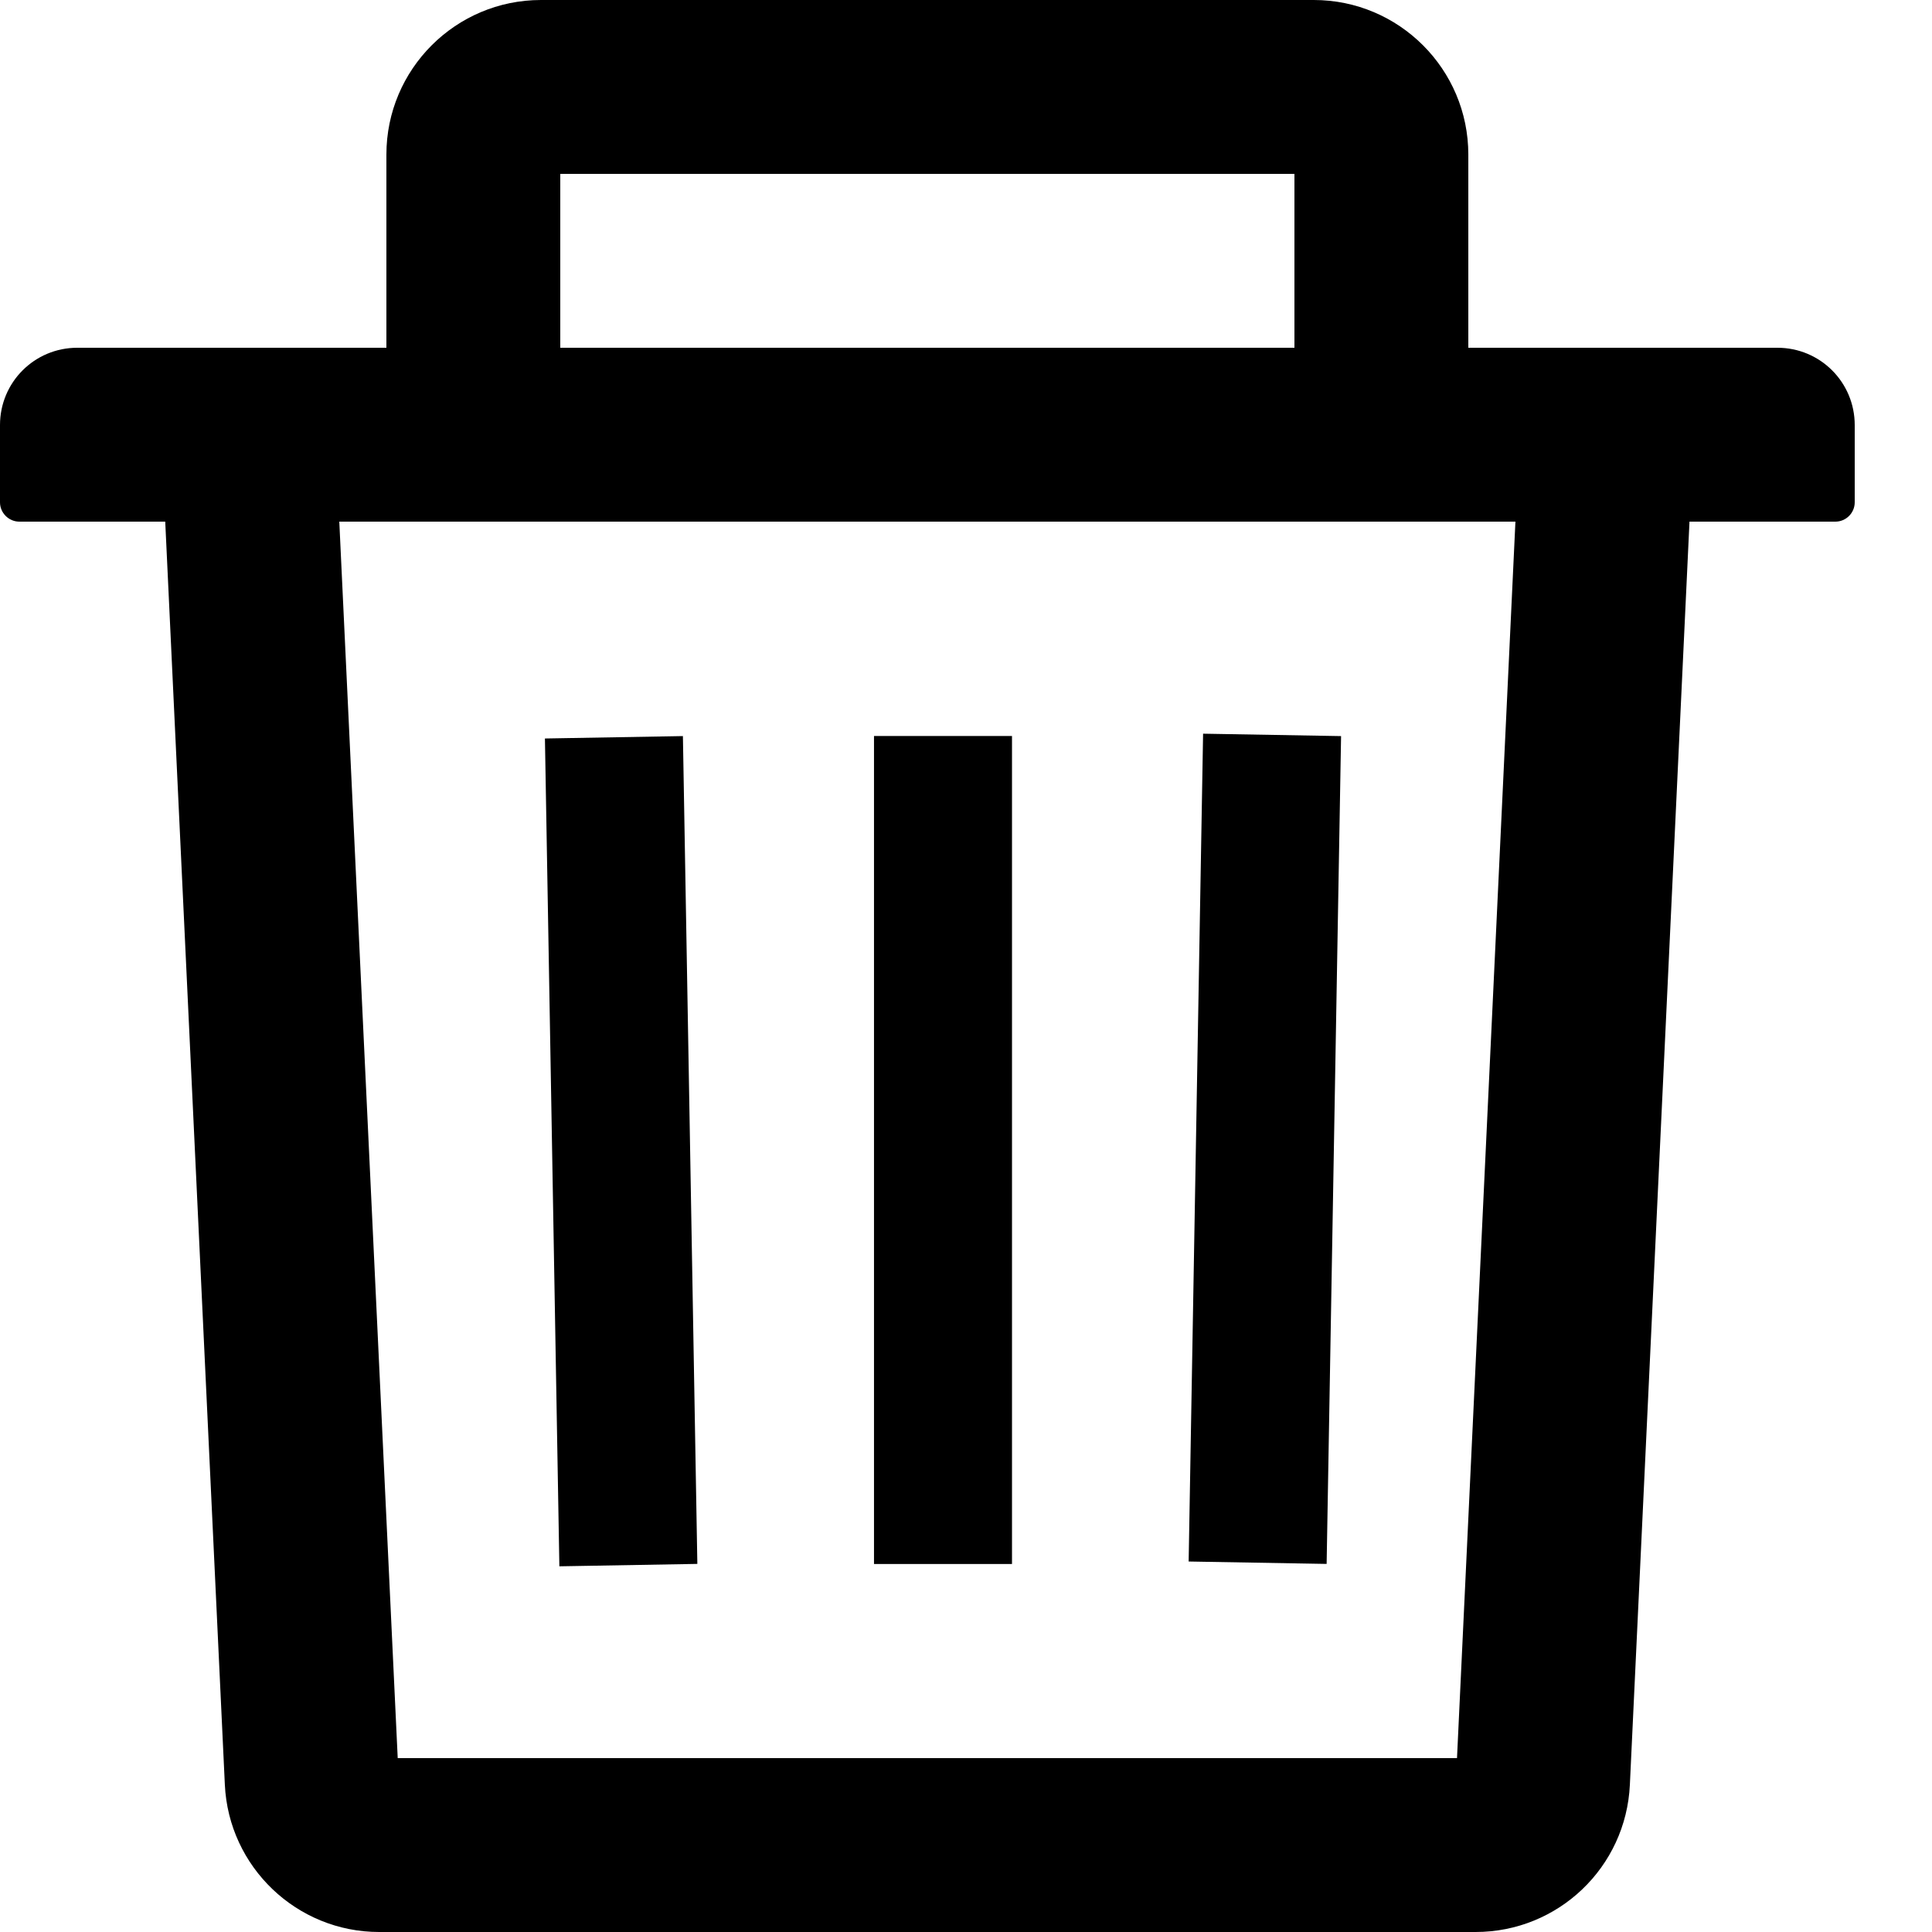
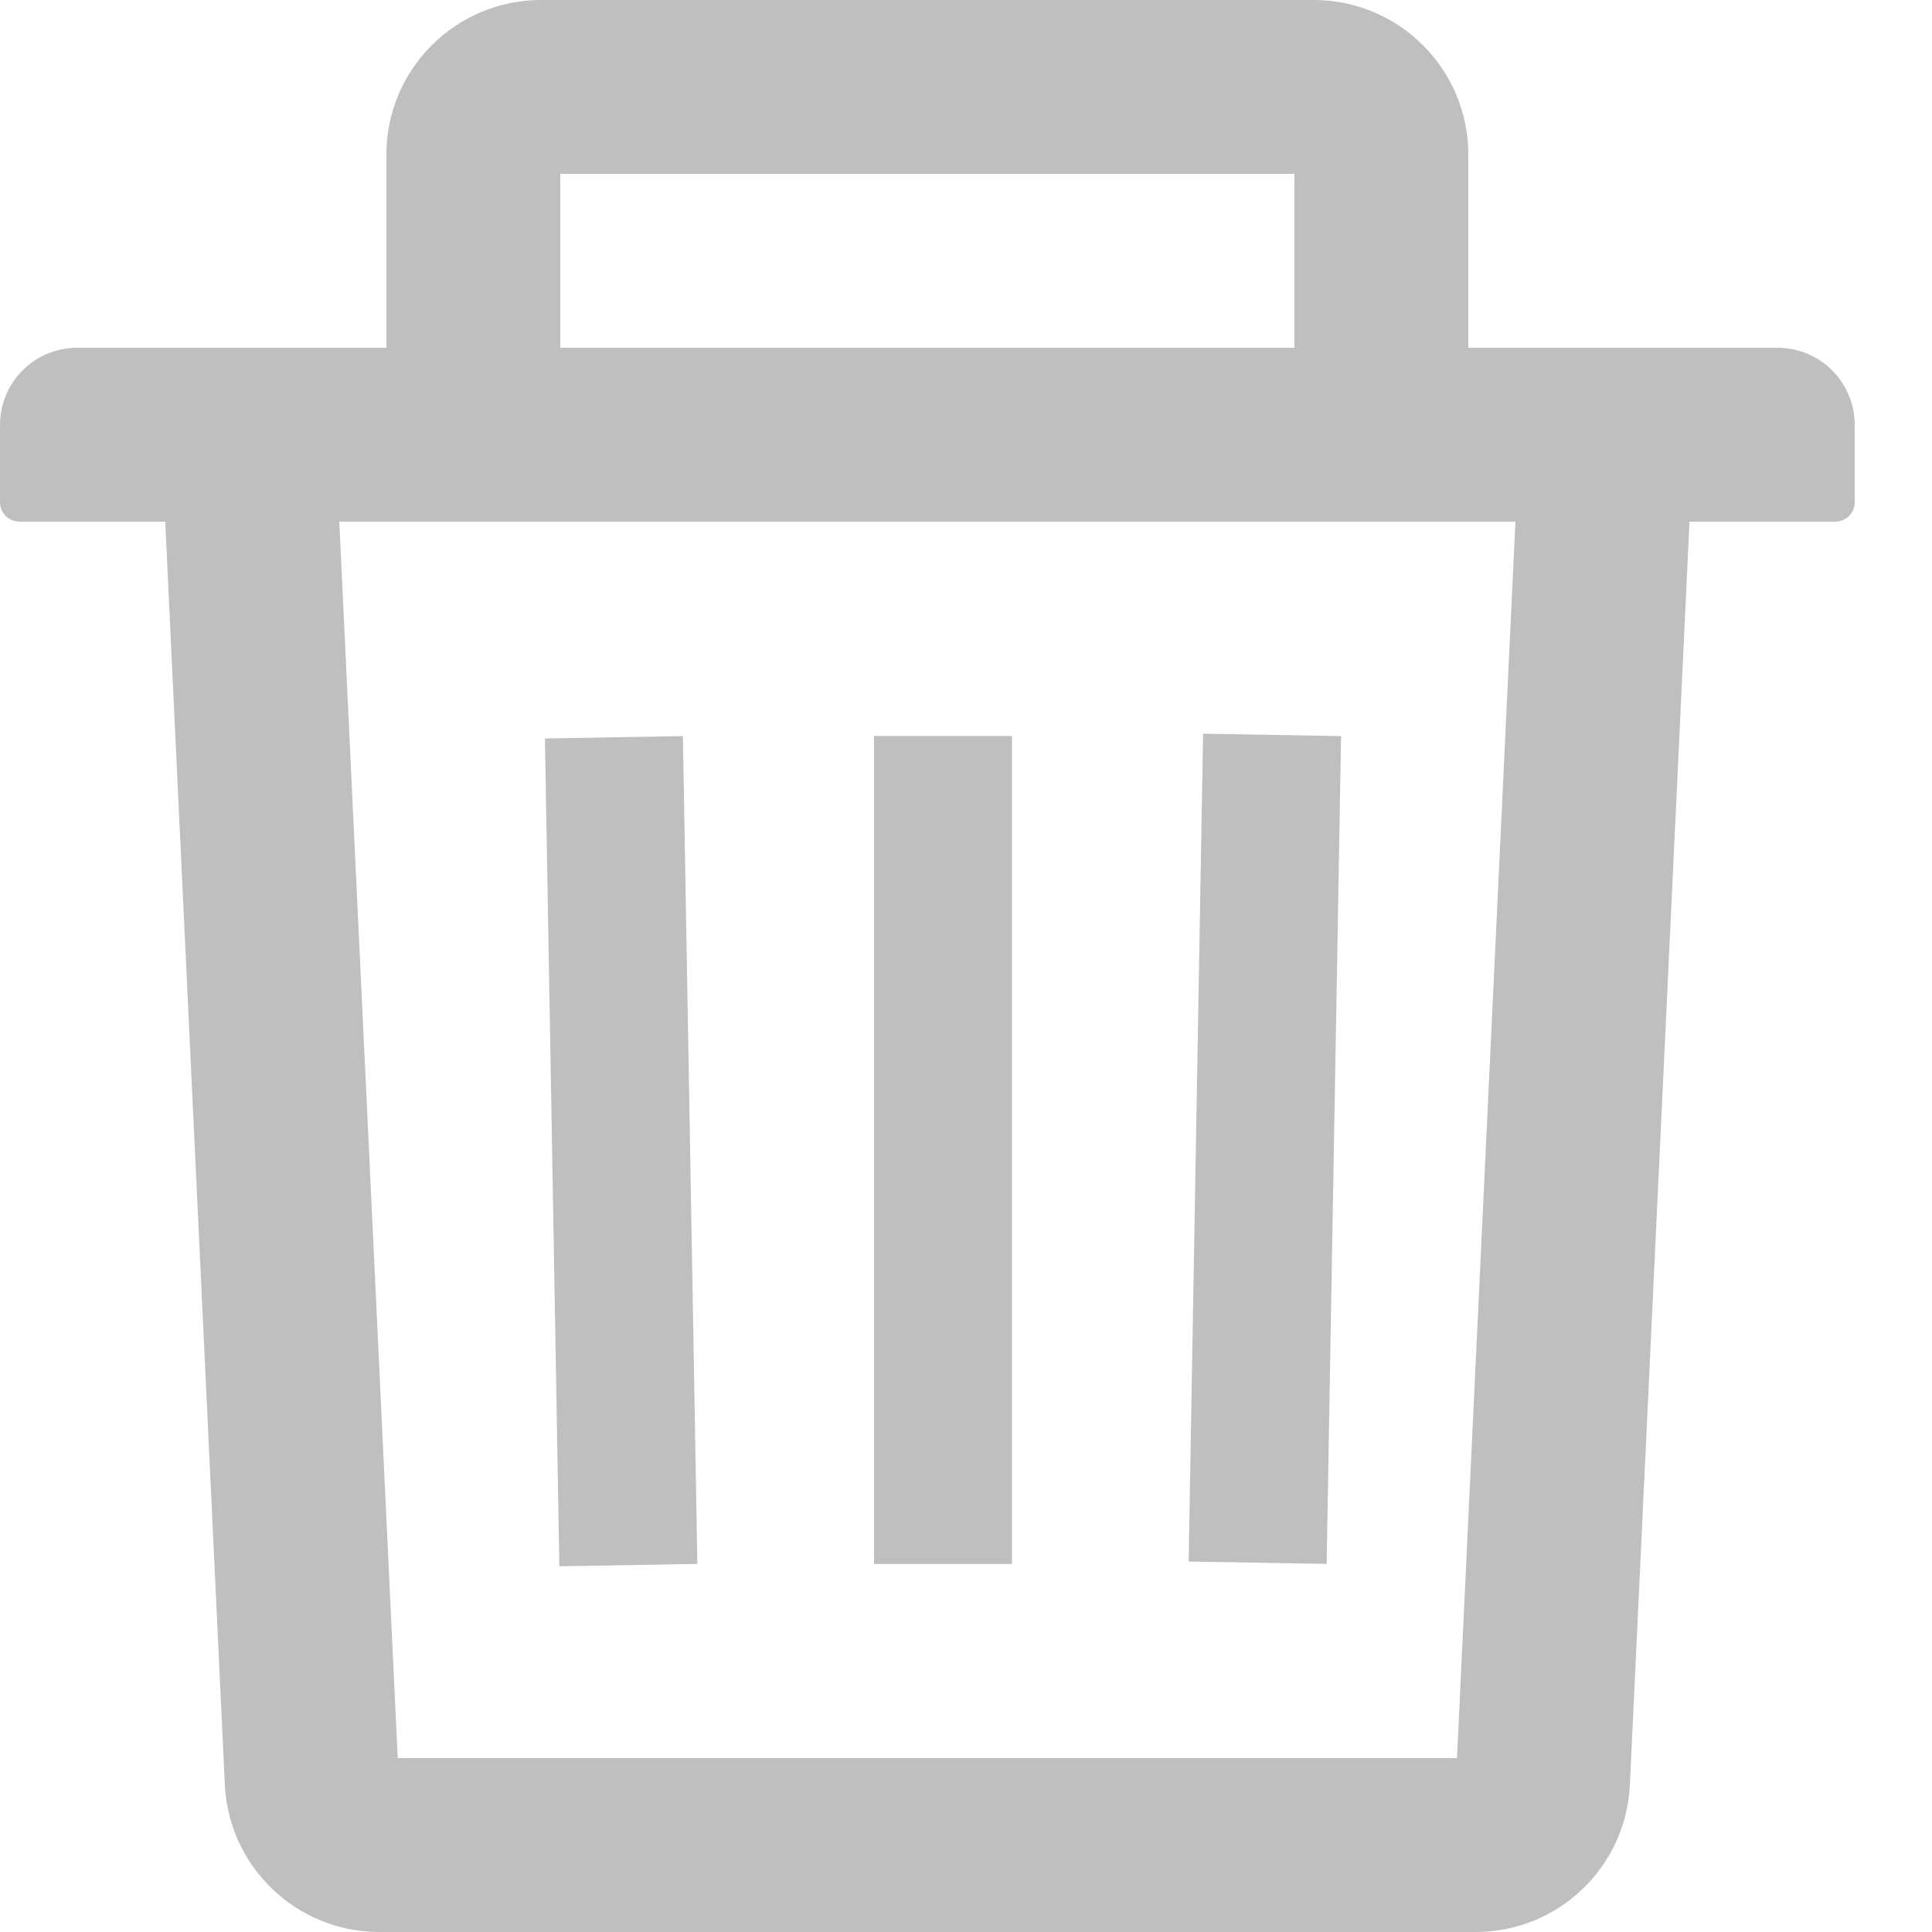
<svg xmlns="http://www.w3.org/2000/svg" width="21" height="21" viewBox="0 0 21 21" fill="none">
-   <path d="M19.32 3.78H15.96V1.68C15.96 0.753 15.207 0 14.28 0H5.88C4.953 0 4.2 0.753 4.2 1.68V3.78H0.84C0.375 3.78 0 4.155 0 4.62V5.46C0 5.575 0.095 5.67 0.21 5.67H1.796L2.444 19.399C2.486 20.294 3.226 21 4.121 21H16.039C16.936 21 17.674 20.297 17.716 19.399L18.364 5.67H19.95C20.066 5.67 20.16 5.575 20.16 5.46V4.62C20.16 4.155 19.785 3.78 19.32 3.78ZM6.09 1.89H14.07V3.78H6.09V1.89ZM15.837 19.11H4.323L3.688 5.67H16.472L15.837 19.11Z" fill="black" />
-   <line x1="6.83" y1="17.012" x2="6.673" y2="8.014" stroke="black" stroke-width="1.5" />
-   <line x1="13.67" y1="16.986" x2="13.827" y2="7.988" stroke="black" stroke-width="1.5" />
-   <line x1="10.25" y1="17" x2="10.25" y2="8" stroke="black" stroke-width="1.5" />
+   <path d="M19.32 3.78H15.96V1.68C15.96 0.753 15.207 0 14.28 0H5.88C4.953 0 4.2 0.753 4.2 1.68V3.78H0.84C0.375 3.78 0 4.155 0 4.62V5.46C0 5.575 0.095 5.67 0.21 5.67H1.796L2.444 19.399C2.486 20.294 3.226 21 4.121 21H16.039C16.936 21 17.674 20.297 17.716 19.399L18.364 5.67H19.95C20.066 5.67 20.16 5.575 20.16 5.46V4.62C20.16 4.155 19.785 3.78 19.32 3.78ZM6.09 1.89H14.07V3.78H6.09V1.89ZM15.837 19.11H4.323L3.688 5.67H16.472L15.837 19.11Z" fill="black" fill-opacity="0.25" />
+   <line x1="6.83" y1="17.012" x2="6.673" y2="8.014" stroke="black" stroke-opacity="0.25" stroke-width="1.5" />
+   <line x1="13.67" y1="16.986" x2="13.827" y2="7.988" stroke="black" stroke-opacity="0.25" stroke-width="1.5" />
+   <line x1="10.25" y1="17" x2="10.25" y2="8" stroke="black" stroke-opacity="0.25" stroke-width="1.5" />
</svg>
